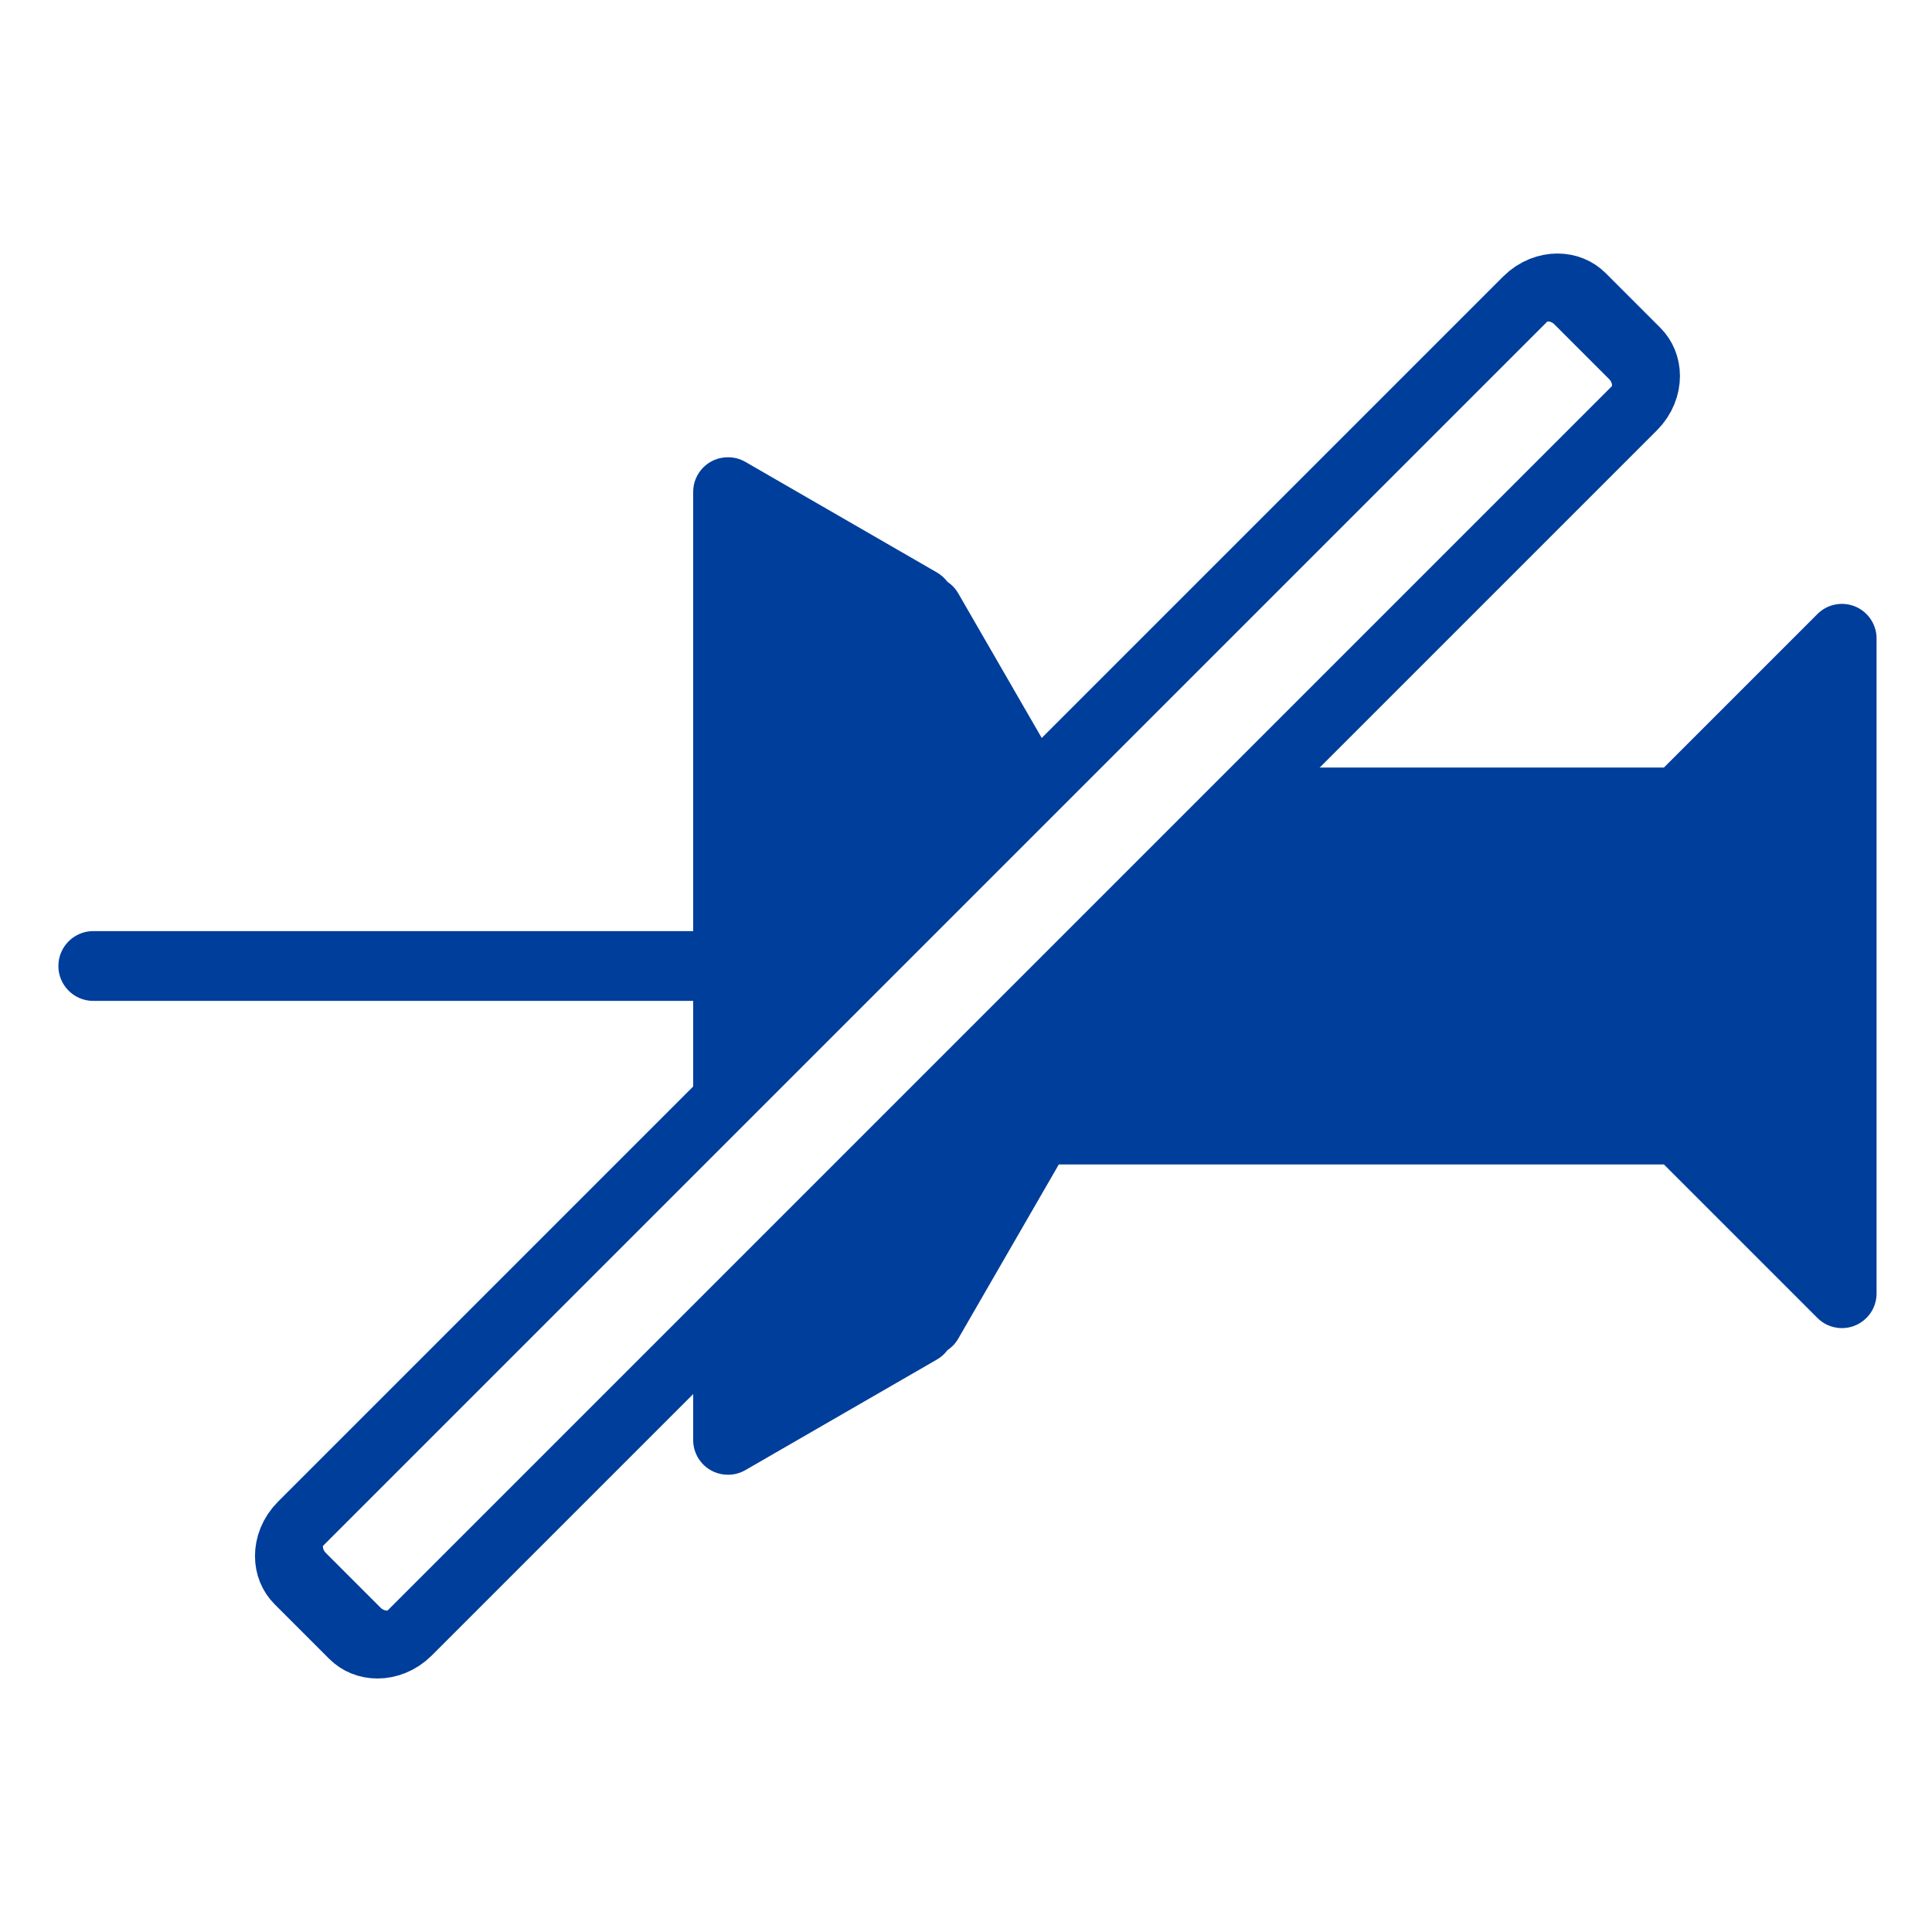
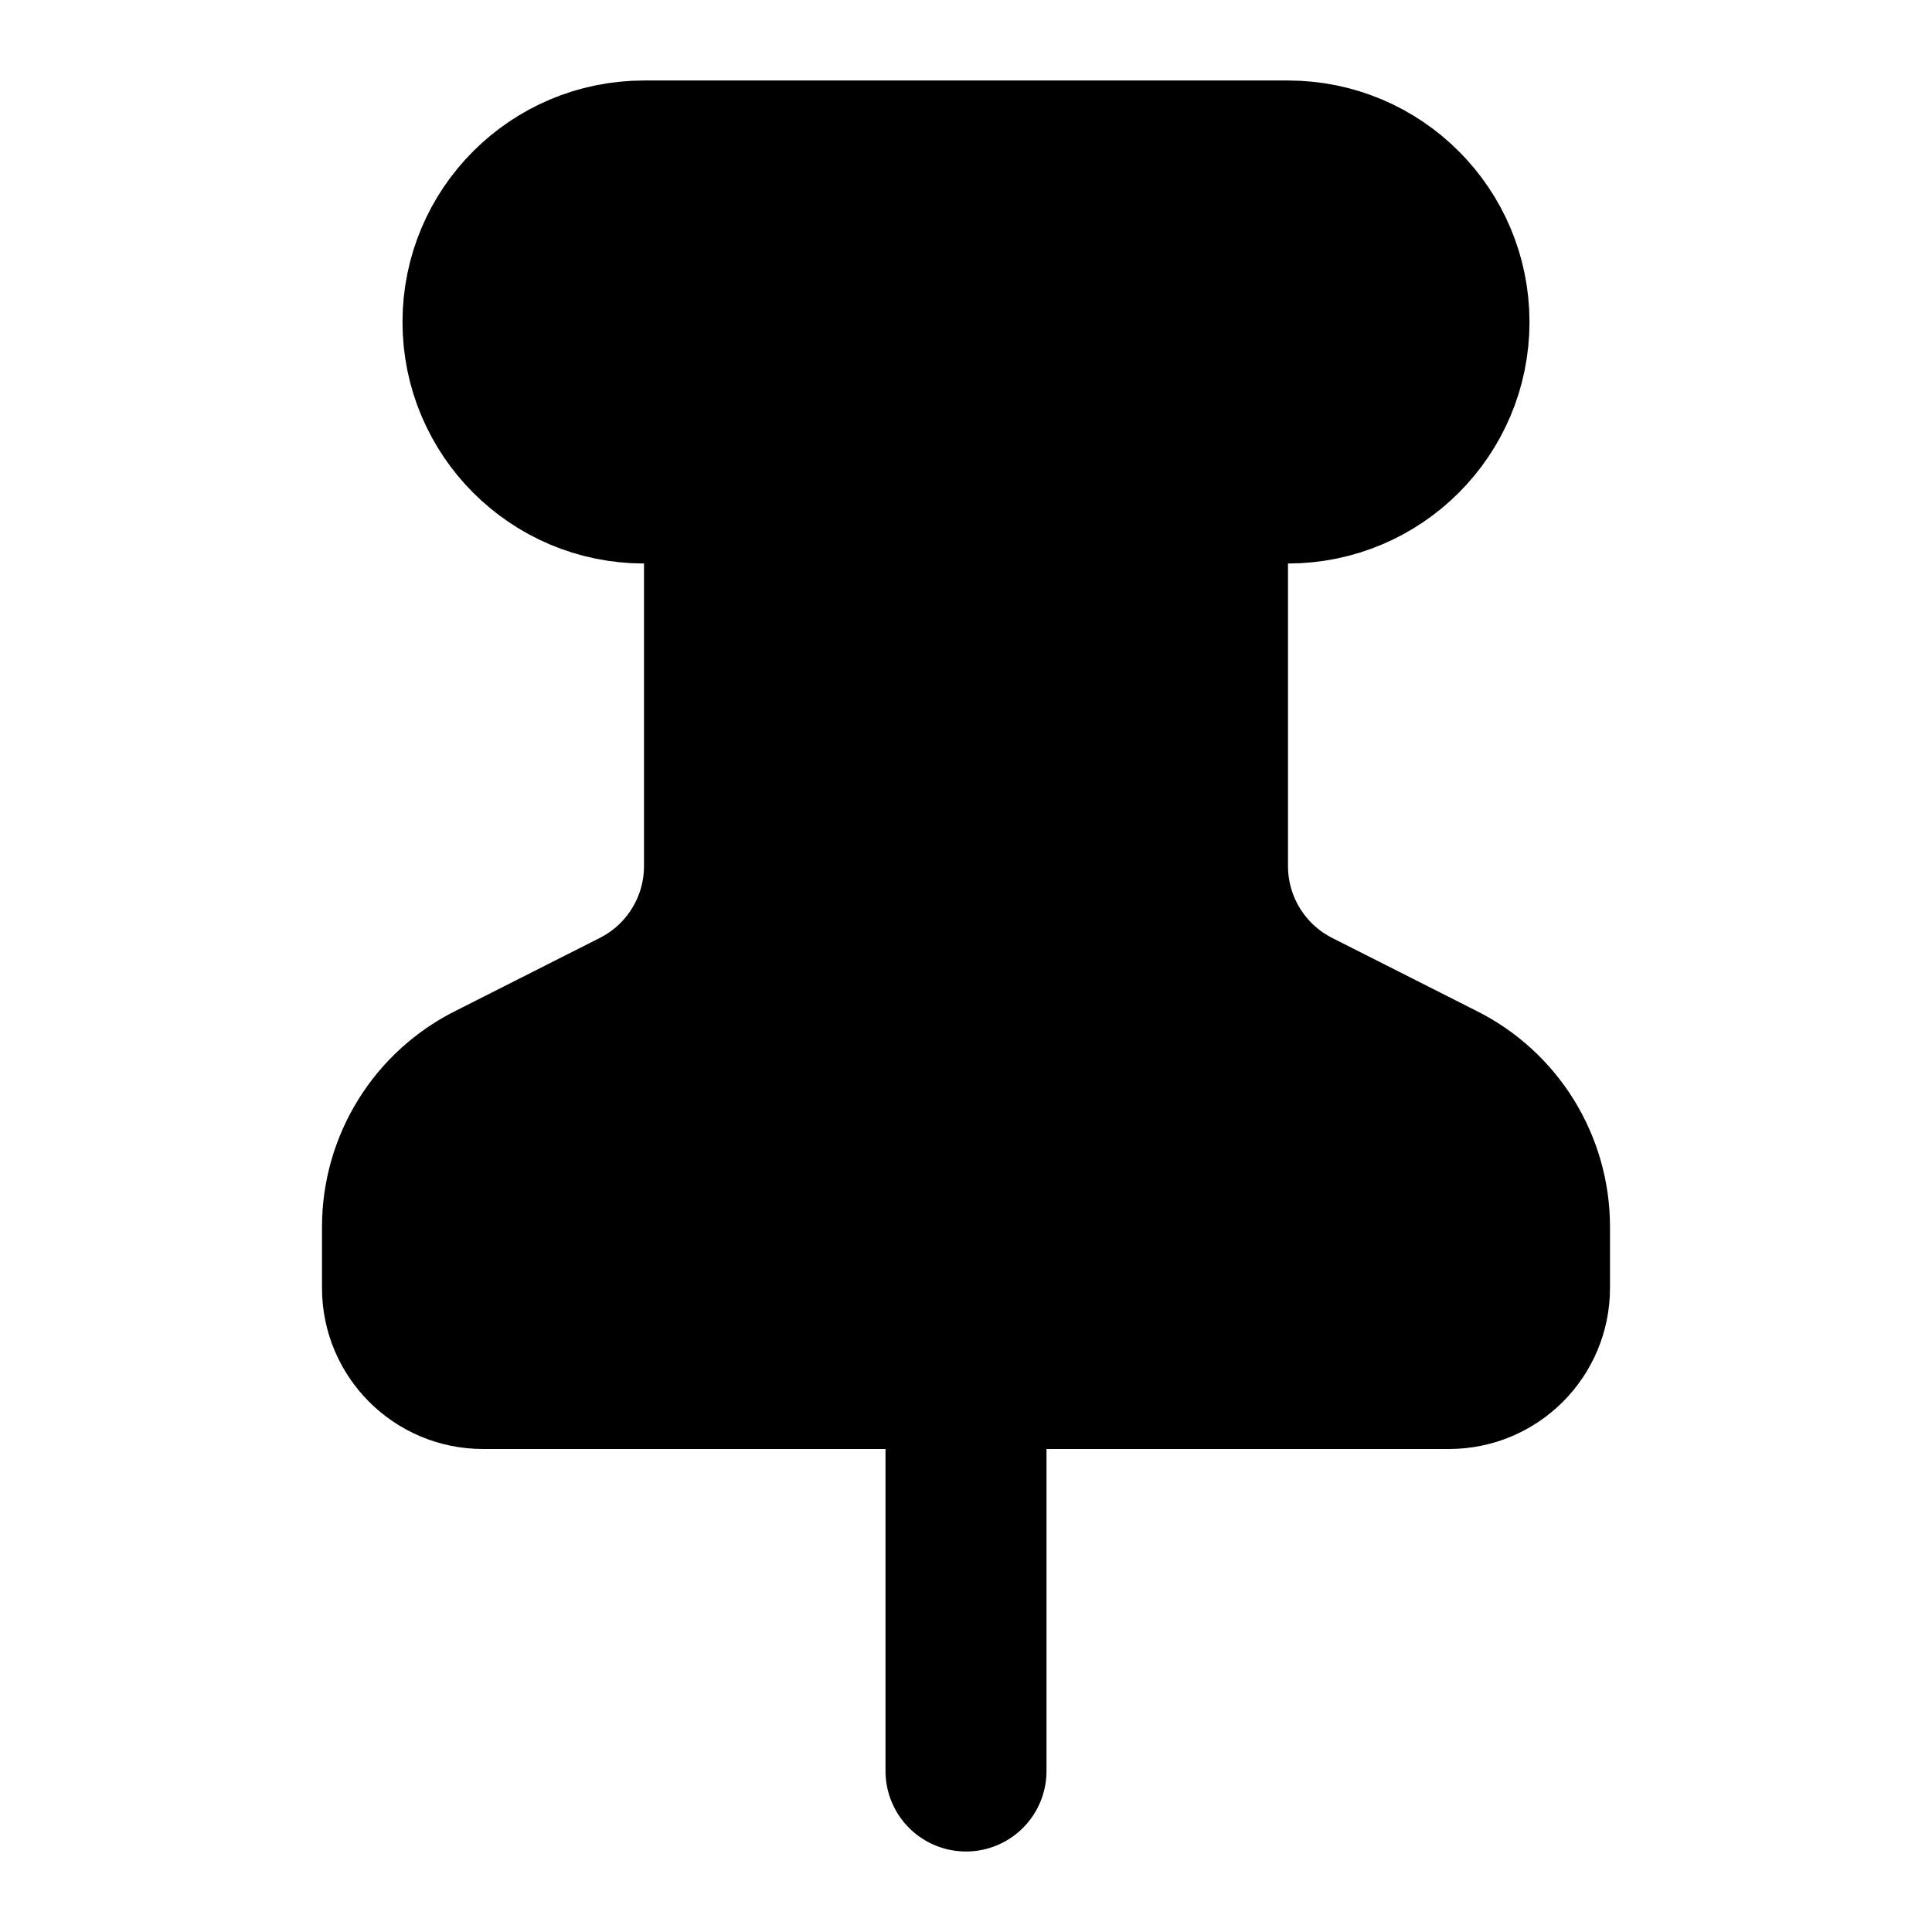
- <svg xmlns="http://www.w3.org/2000/svg" width="100%" height="100%" viewBox="0 0 1000 1000" version="1.1" xml:space="preserve" style="fill-rule:evenodd;clip-rule:evenodd;stroke-linecap:round;stroke-linejoin:round;stroke-miterlimit:1.5;">
-   <g transform="matrix(1,0,0,1,-4306,0)">
-     <g id="pinned" transform="matrix(1,0,0,1,4306.76,0)">
-       <rect x="0" y="0" width="1000" height="1000" style="fill:none;" />
-       <g transform="matrix(0.66298,0,0,1.09704,-1820.64,-27.7336)">
-         <path d="M3286.17,558.948L3286.17,497.52L2817.83,497.52C2802.79,497.52 2790.58,490.141 2790.58,481.052C2790.58,471.964 2802.79,464.584 2817.83,464.584L3286.17,464.584L3286.17,257.366C3286.17,248.345 3298.29,241.022 3313.22,241.022C3317.89,240.996 3322.62,241.701 3326.95,243.212L3476.5,295.391C3479.79,296.539 3482.53,298.042 3484.66,299.775C3488.03,301.125 3490.94,302.952 3493.09,305.206L3571.04,386.795L3286.17,558.948ZM3740.52,387.413L4044.04,387.413L4163.9,314.982C4167.08,313.057 4170.87,311.713 4174.89,310.95C4177.45,310.462 4180.18,310.198 4183.01,310.198C4183.4,310.198 4183.79,310.203 4184.18,310.213C4185.44,310.246 4186.67,310.33 4187.88,310.463C4193.1,311.036 4198.11,312.543 4202.14,314.982C4206.18,317.422 4208.67,320.444 4209.62,323.603C4209.84,324.332 4209.98,325.078 4210.03,325.838C4210.05,326.072 4210.06,326.307 4210.06,326.543L4210.06,635.562C4210.06,636.947 4209.77,638.292 4209.23,639.577C4208.08,642.341 4205.72,644.959 4202.14,647.119C4199.25,648.865 4195.87,650.133 4192.27,650.923C4189.38,651.559 4186.26,651.906 4183.01,651.906C4178.81,651.906 4174.83,651.326 4171.28,650.291C4168.61,649.514 4166.11,648.457 4163.9,647.119L4044.05,574.692L3571.63,574.692L3493.09,656.899C3490.94,659.153 3488.03,660.98 3484.66,662.33C3482.53,664.062 3479.79,665.566 3476.5,666.713L3326.95,718.893C3322.62,720.404 3317.89,721.109 3313.22,721.083C3298.29,721.083 3286.17,713.76 3286.17,704.739L3286.17,661.988L3740.52,387.413Z" style="fill:rgb(0,62,155);" />
-       </g>
-       <g transform="matrix(0.707107,0.707107,-0.812798,0.812798,-2551.14,-3514.29)">
-         <path d="M5035.98,202.372L5035.98,982.616C5035.98,992.21 5027.03,1000 5016,1000L4976.03,1000C4965.01,1000 4956.05,992.21 4956.05,982.616L4956.05,202.372C4956.05,192.777 4965.01,184.988 4976.03,184.988L5016,184.988C5027.03,184.988 5035.98,192.777 5035.98,202.372Z" style="fill:none;stroke:rgb(0,62,155);stroke-width:32.64px;" />
-       </g>
-     </g>
-   </g>
+ <svg xmlns="http://www.w3.org/2000/svg" width="24" height="24" viewBox="0 0 24 24" fill="none" stroke="currentColor" stroke-width="2" stroke-linecap="round" stroke-linejoin="round">
+   <path d="M12 17v5" />
+   <path fill="currentColor" d="M9 10.76a2 2 0 0 1-1.11 1.79l-1.78.9A2 2 0 0 0 5 15.24V16a1 1 0 0 0 1 1h12a1 1 0 0 0 1-1v-.76a2 2 0 0 0-1.11-1.79l-1.78-.9A2 2 0 0 1 15 10.76V7a1 1 0 0 1 1-1 2 2 0 0 0 0-4H8a2 2 0 0 0 0 4 1 1 0 0 1 1 1z" />
</svg>
